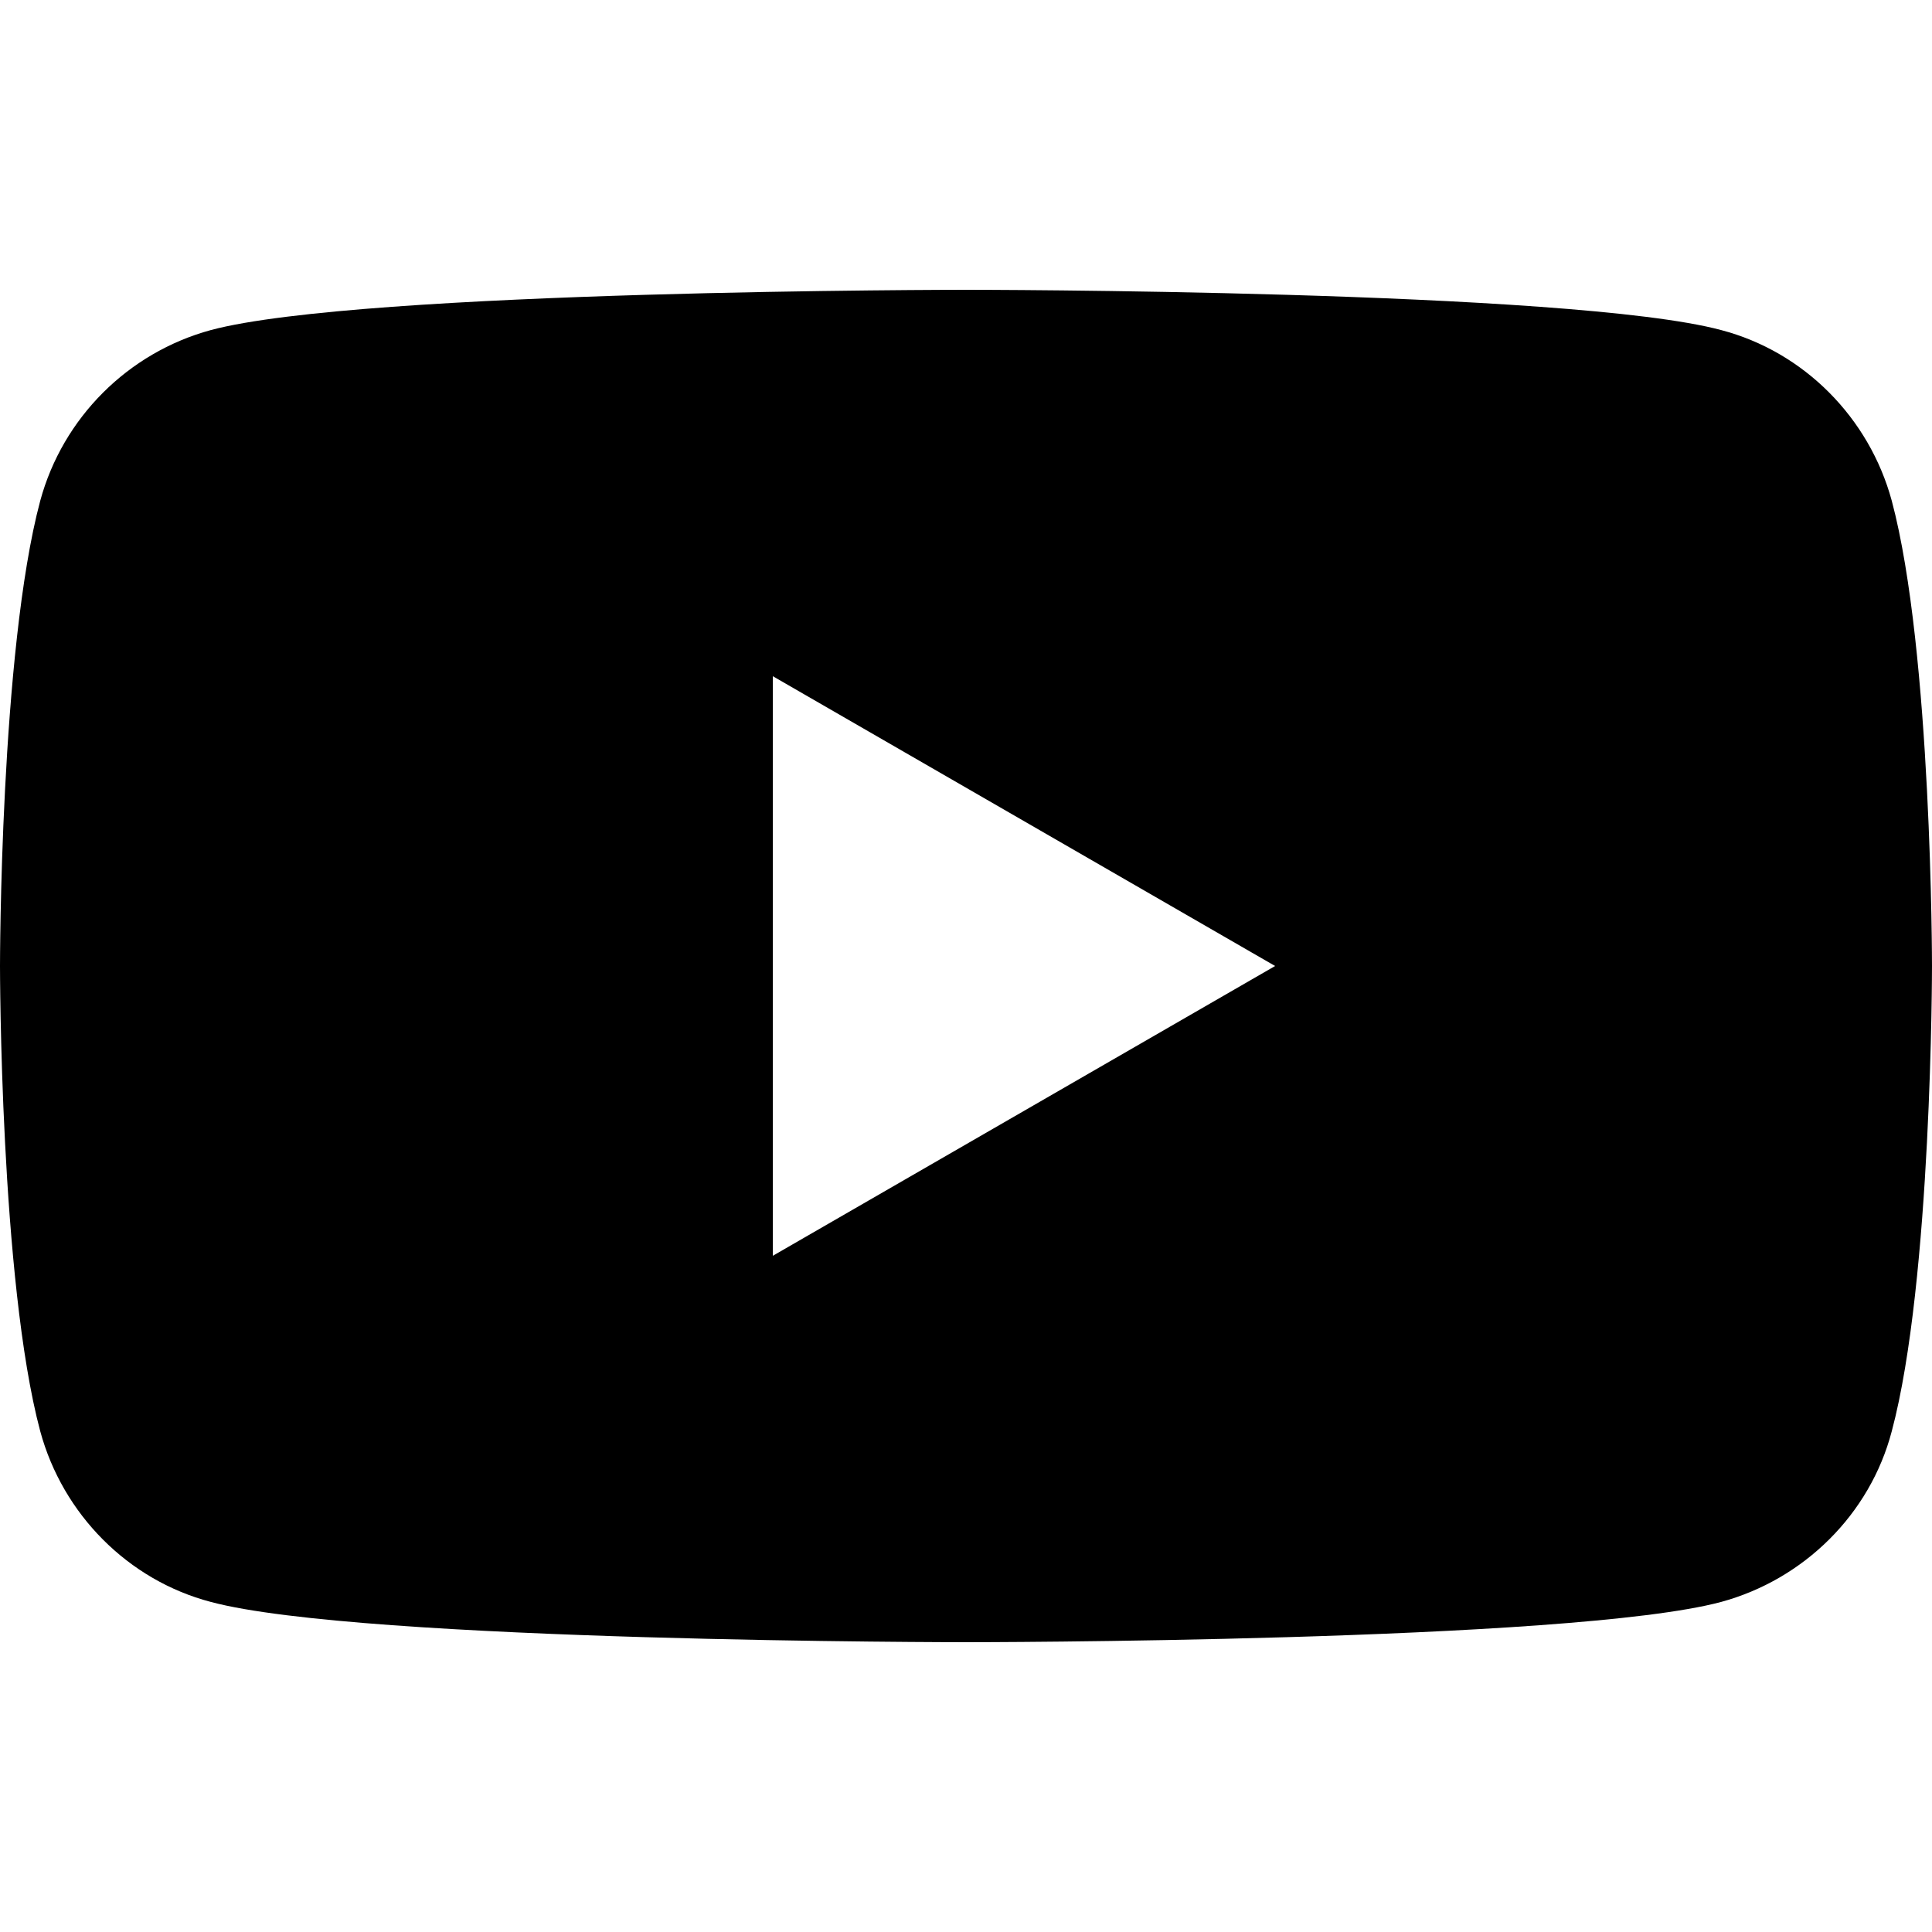
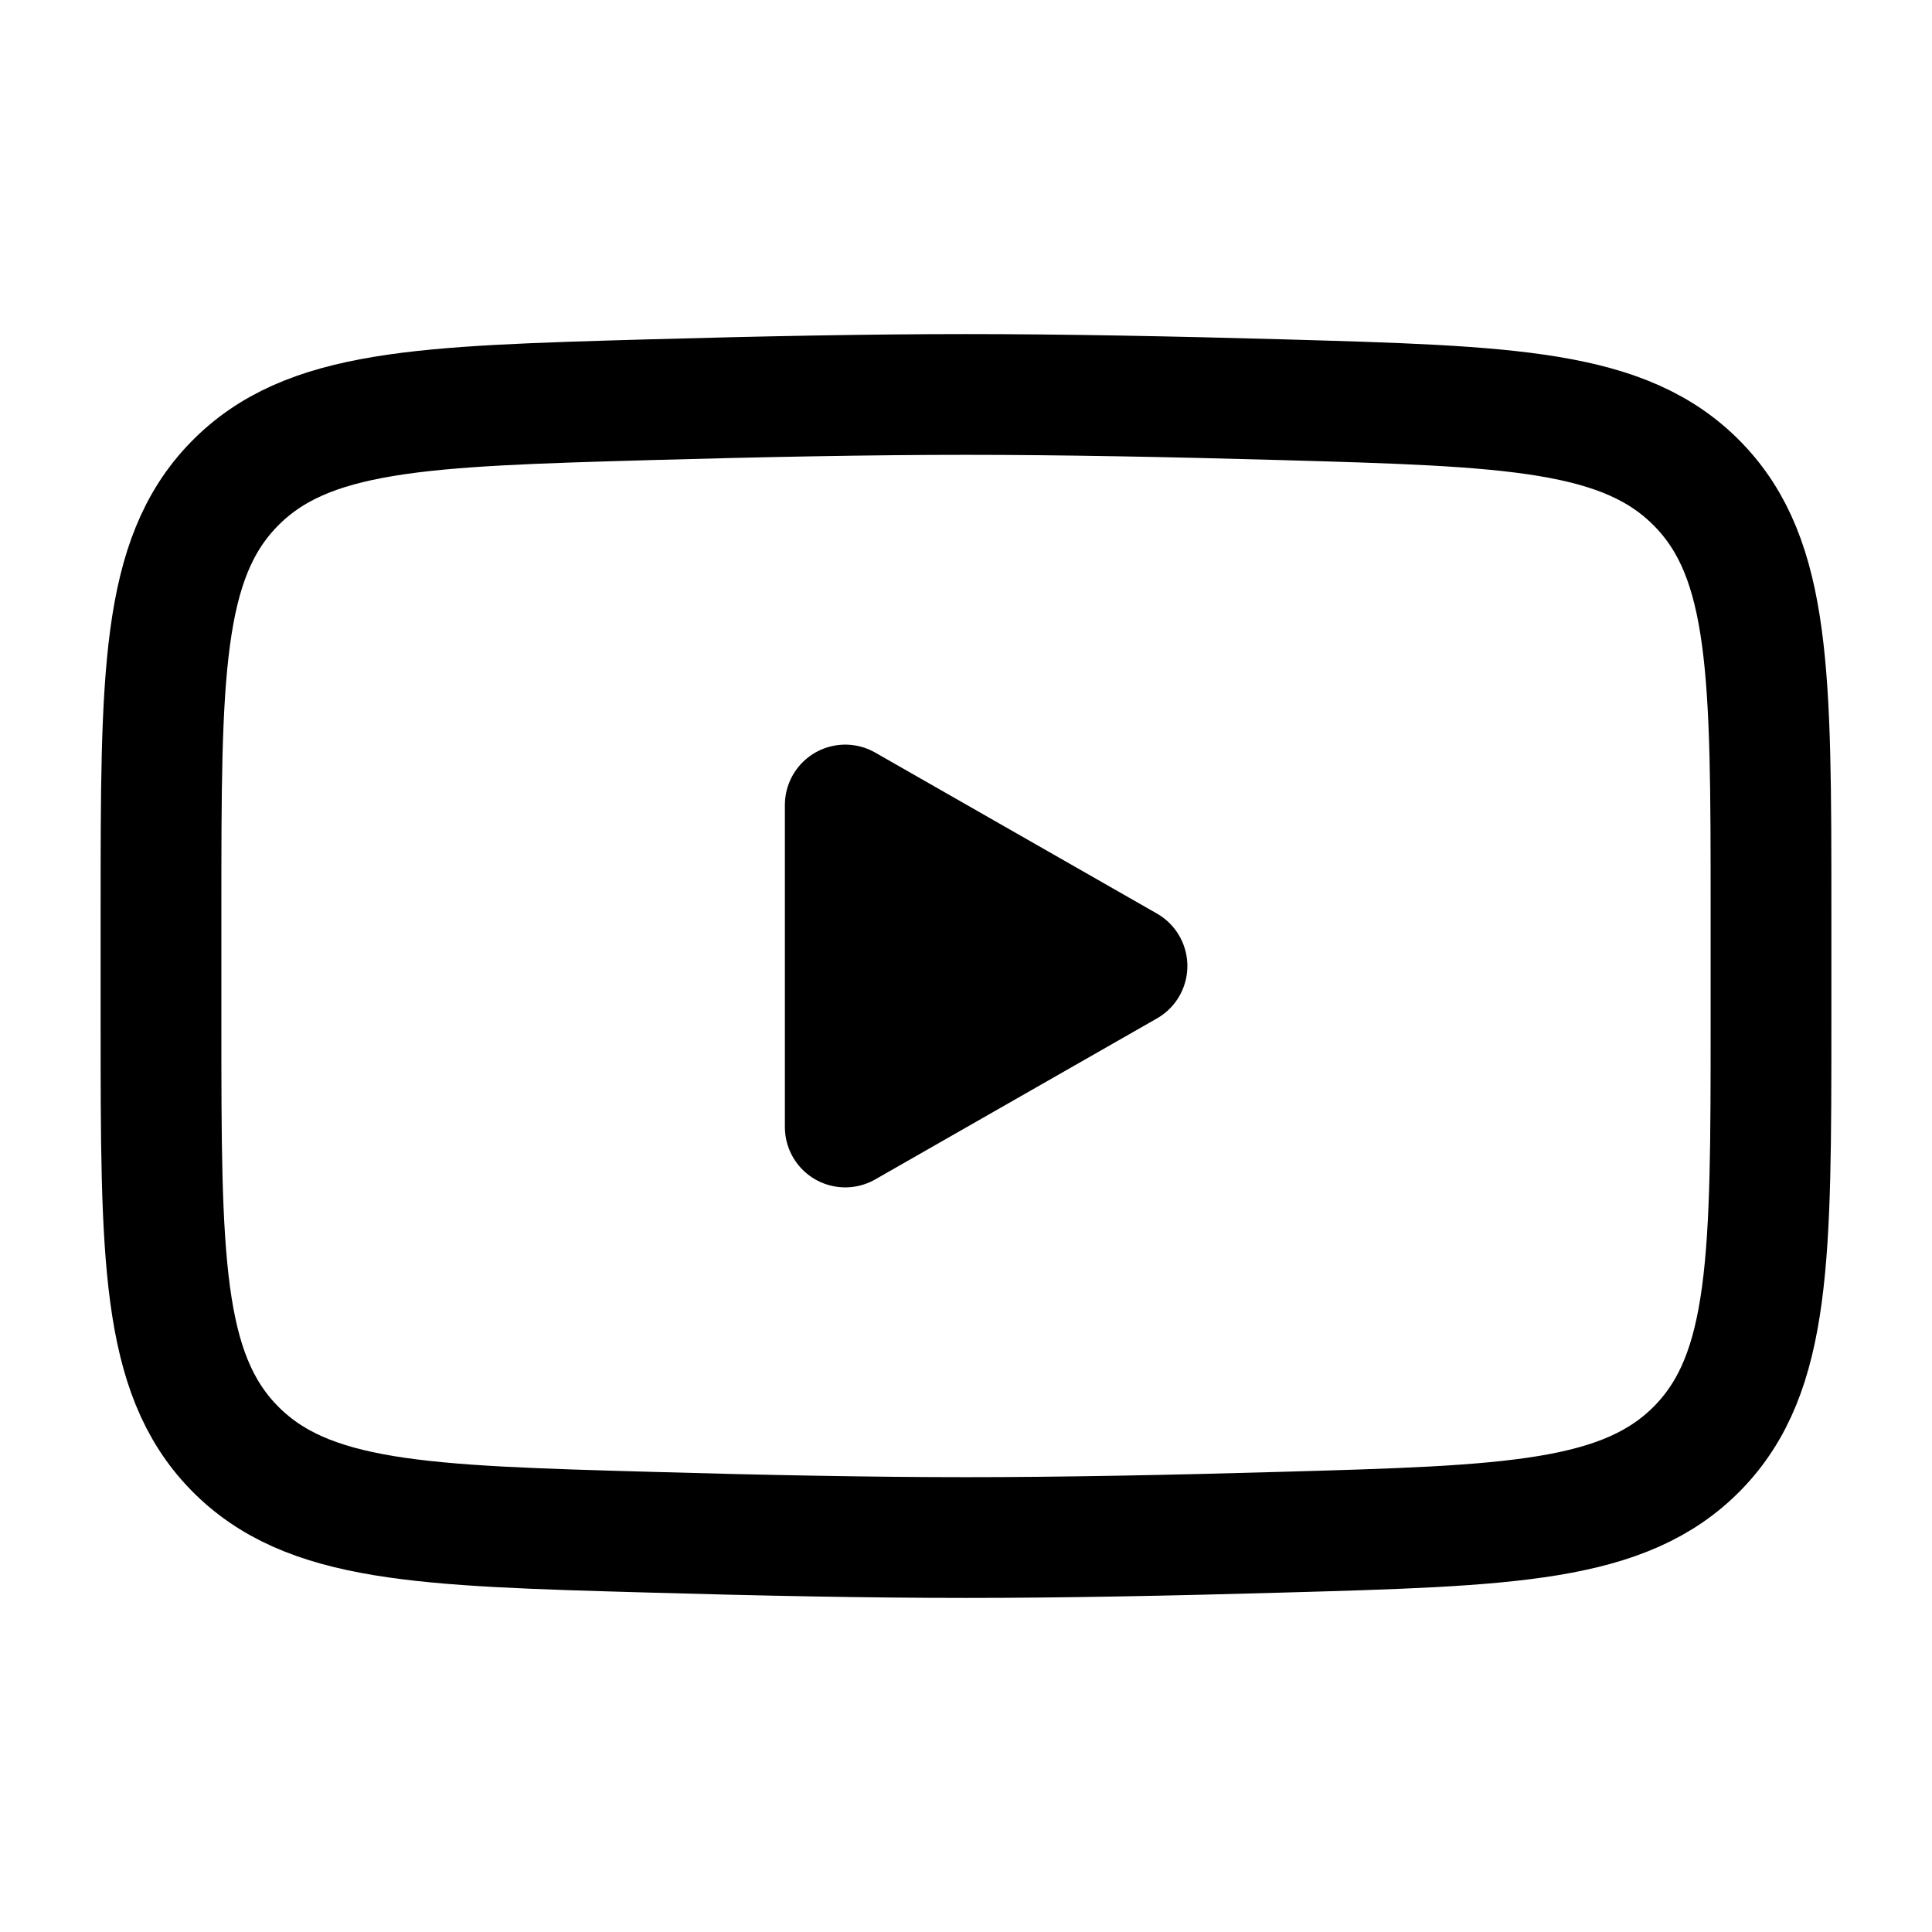
- <svg xmlns="http://www.w3.org/2000/svg" width="24" height="24" viewBox="0 0 24 24" fill="none">
-   <path fill-rule="evenodd" clip-rule="evenodd" d="M21.38 4.1C22.41 4.37 23.22 5.19 23.5 6.22C24 8.09 24 12 24 12C24 12 24 15.91 23.5 17.78C23.23 18.81 22.41 19.62 21.38 19.9C19.51 20.4 12 20.4 12 20.4C12 20.4 4.49 20.4 2.62 19.9C1.59 19.63 0.78 18.81 0.5 17.78C0 15.91 0 12 0 12C0 12 0 8.09 0.5 6.22C0.78 5.19 1.59 4.38 2.62 4.1C4.49 3.6 12 3.6 12 3.6C12 3.6 19.51 3.6 21.38 4.1ZM15.84 12L9.6 15.6V8.4L15.84 12Z" fill="black" />
+ <svg xmlns="http://www.w3.org/2000/svg" width="24px" height="24px" stroke-width="1.5" viewBox="0 0 24 24" fill="none" color="#000000">
+   <path d="M14 12l-3.5 2v-4l3.5 2z" fill="#000000" stroke="#000000" stroke-width="1.5" stroke-linecap="round" stroke-linejoin="round" />
+   <path d="M2 12.707v-1.415c0-2.895 0-4.343.905-5.274.906-.932 2.332-.972 5.183-1.053C9.438 4.927 10.818 4.9 12 4.9c1.181 0 2.561.027 3.912.065 2.851.081 4.277.121 5.182 1.053.906.931.906 2.38.906 5.274v1.415c0 2.896 0 4.343-.905 5.275-.906.931-2.331.972-5.183 1.052-1.35.039-2.73.066-3.912.066-1.181 0-2.561-.027-3.912-.066-2.851-.08-4.277-.12-5.183-1.052C2 17.05 2 15.602 2 12.708z" stroke="#000000" stroke-width="1.5" />
</svg>
